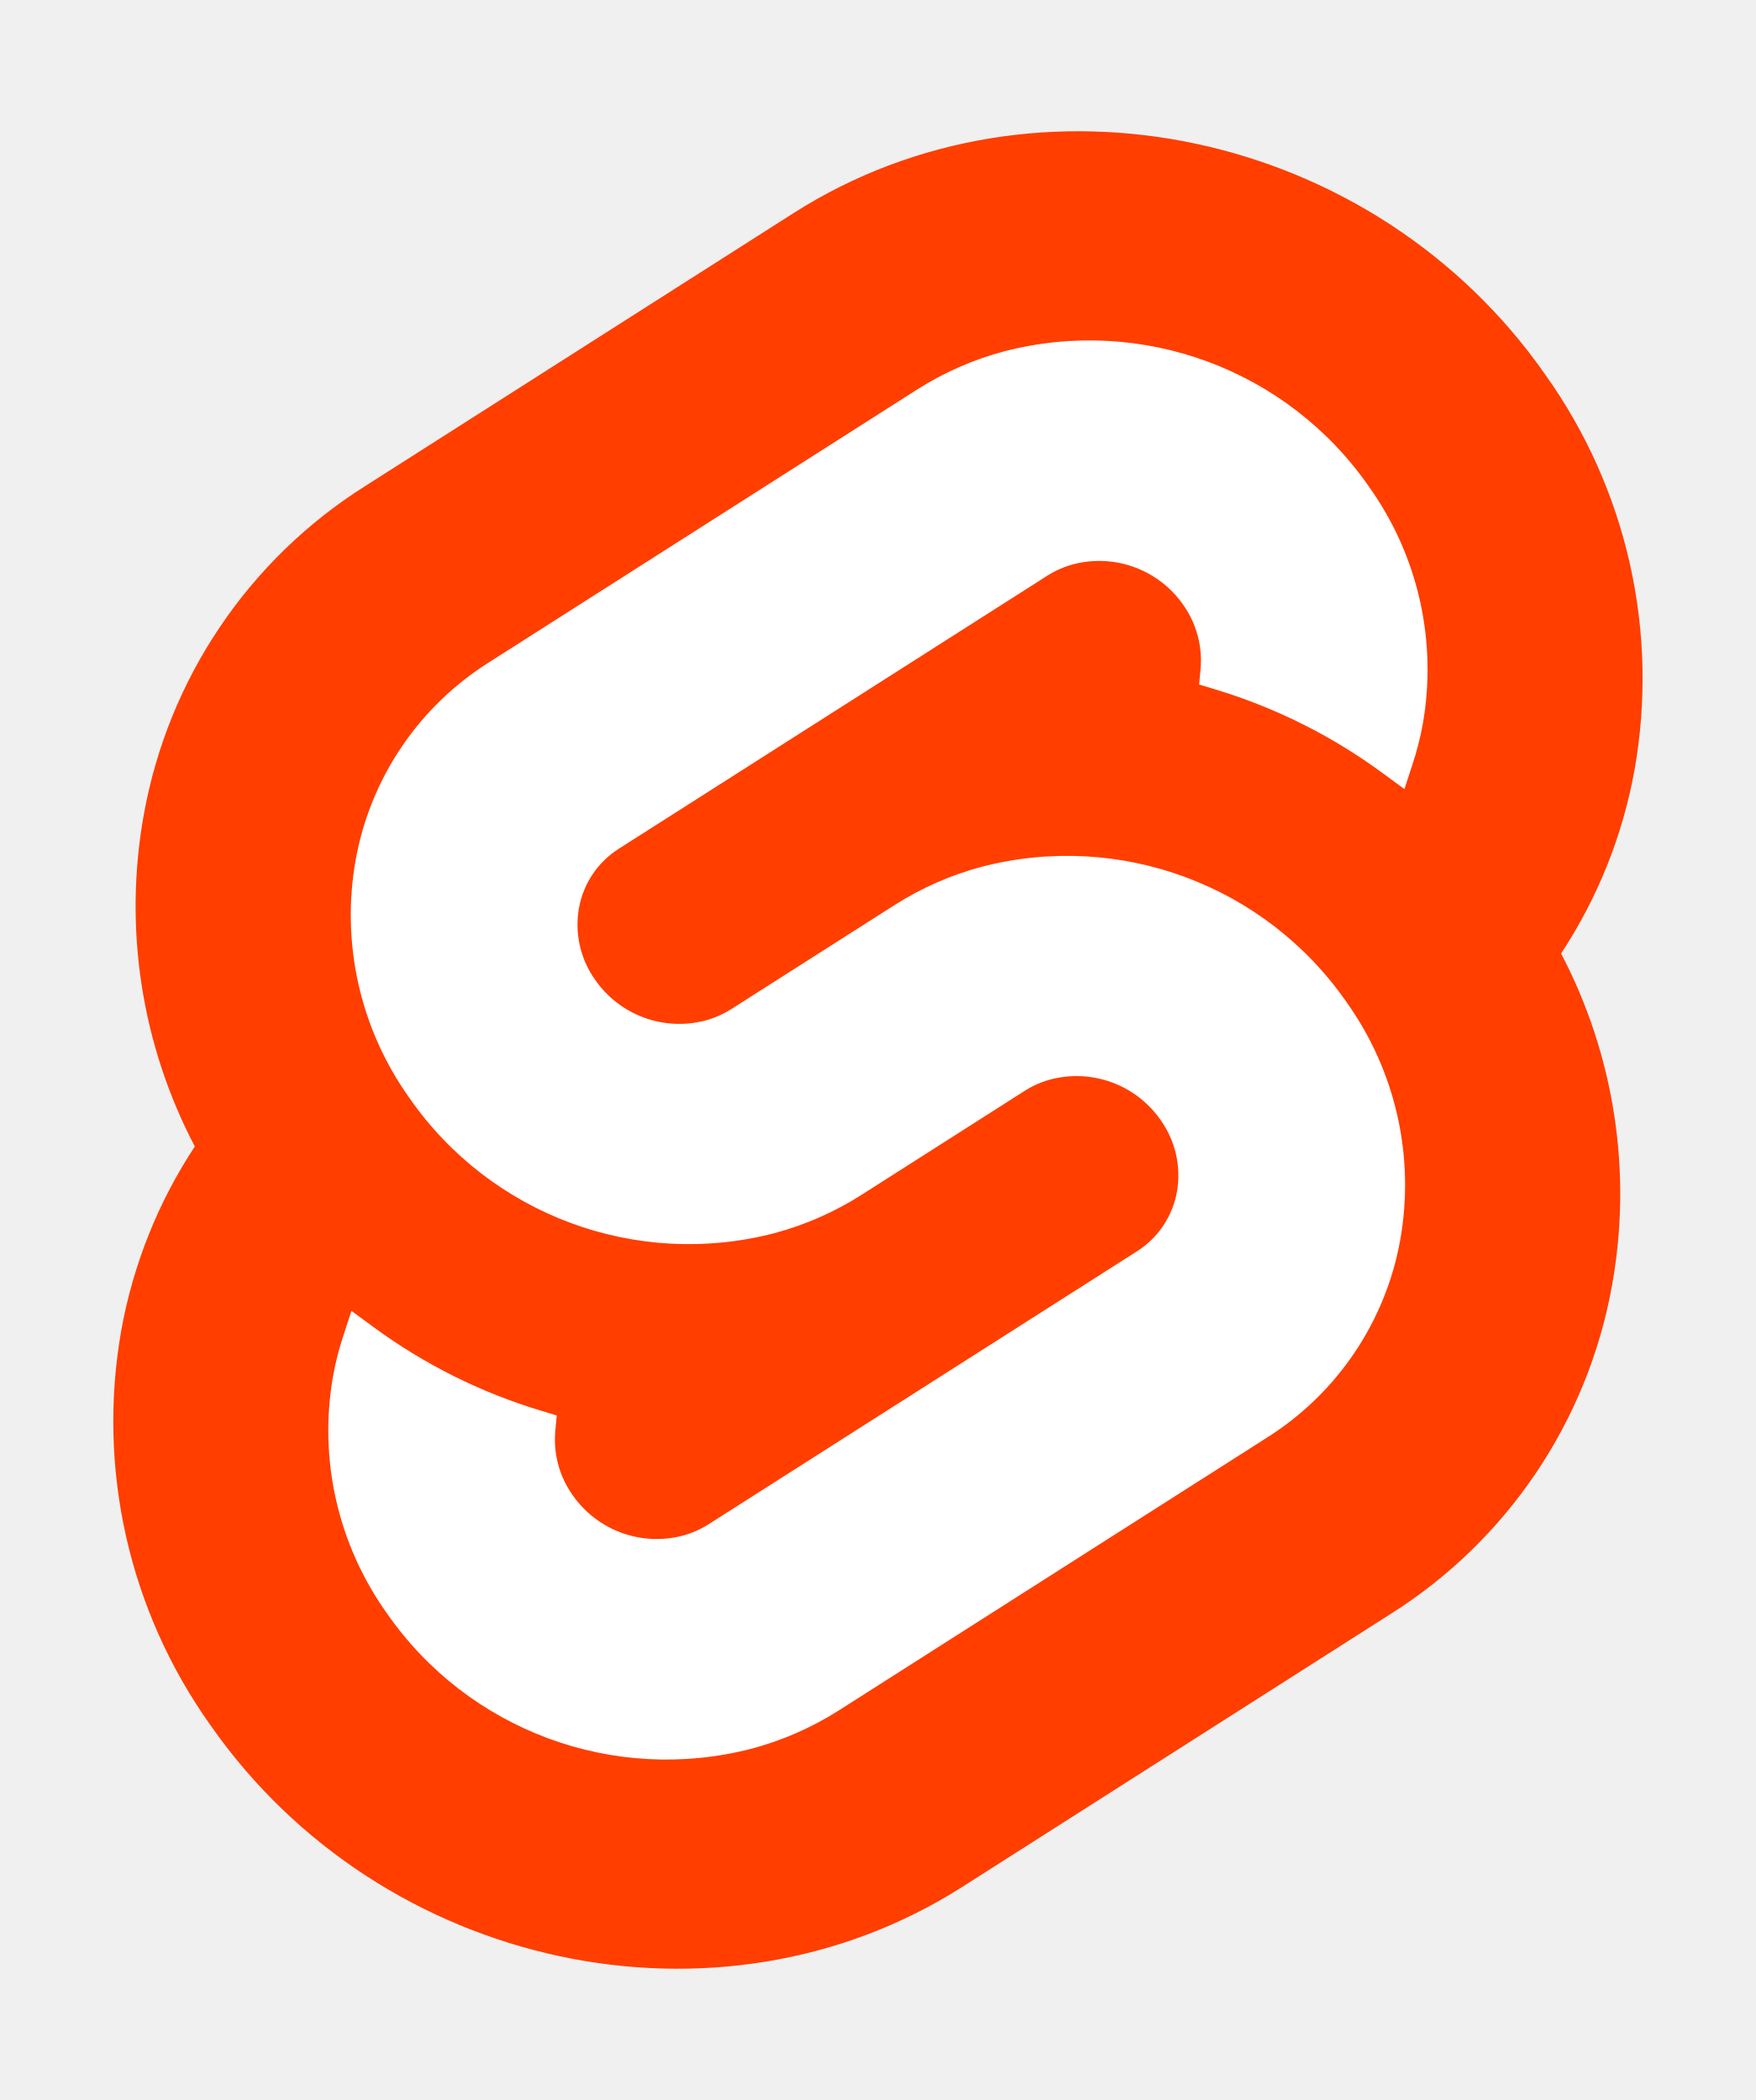
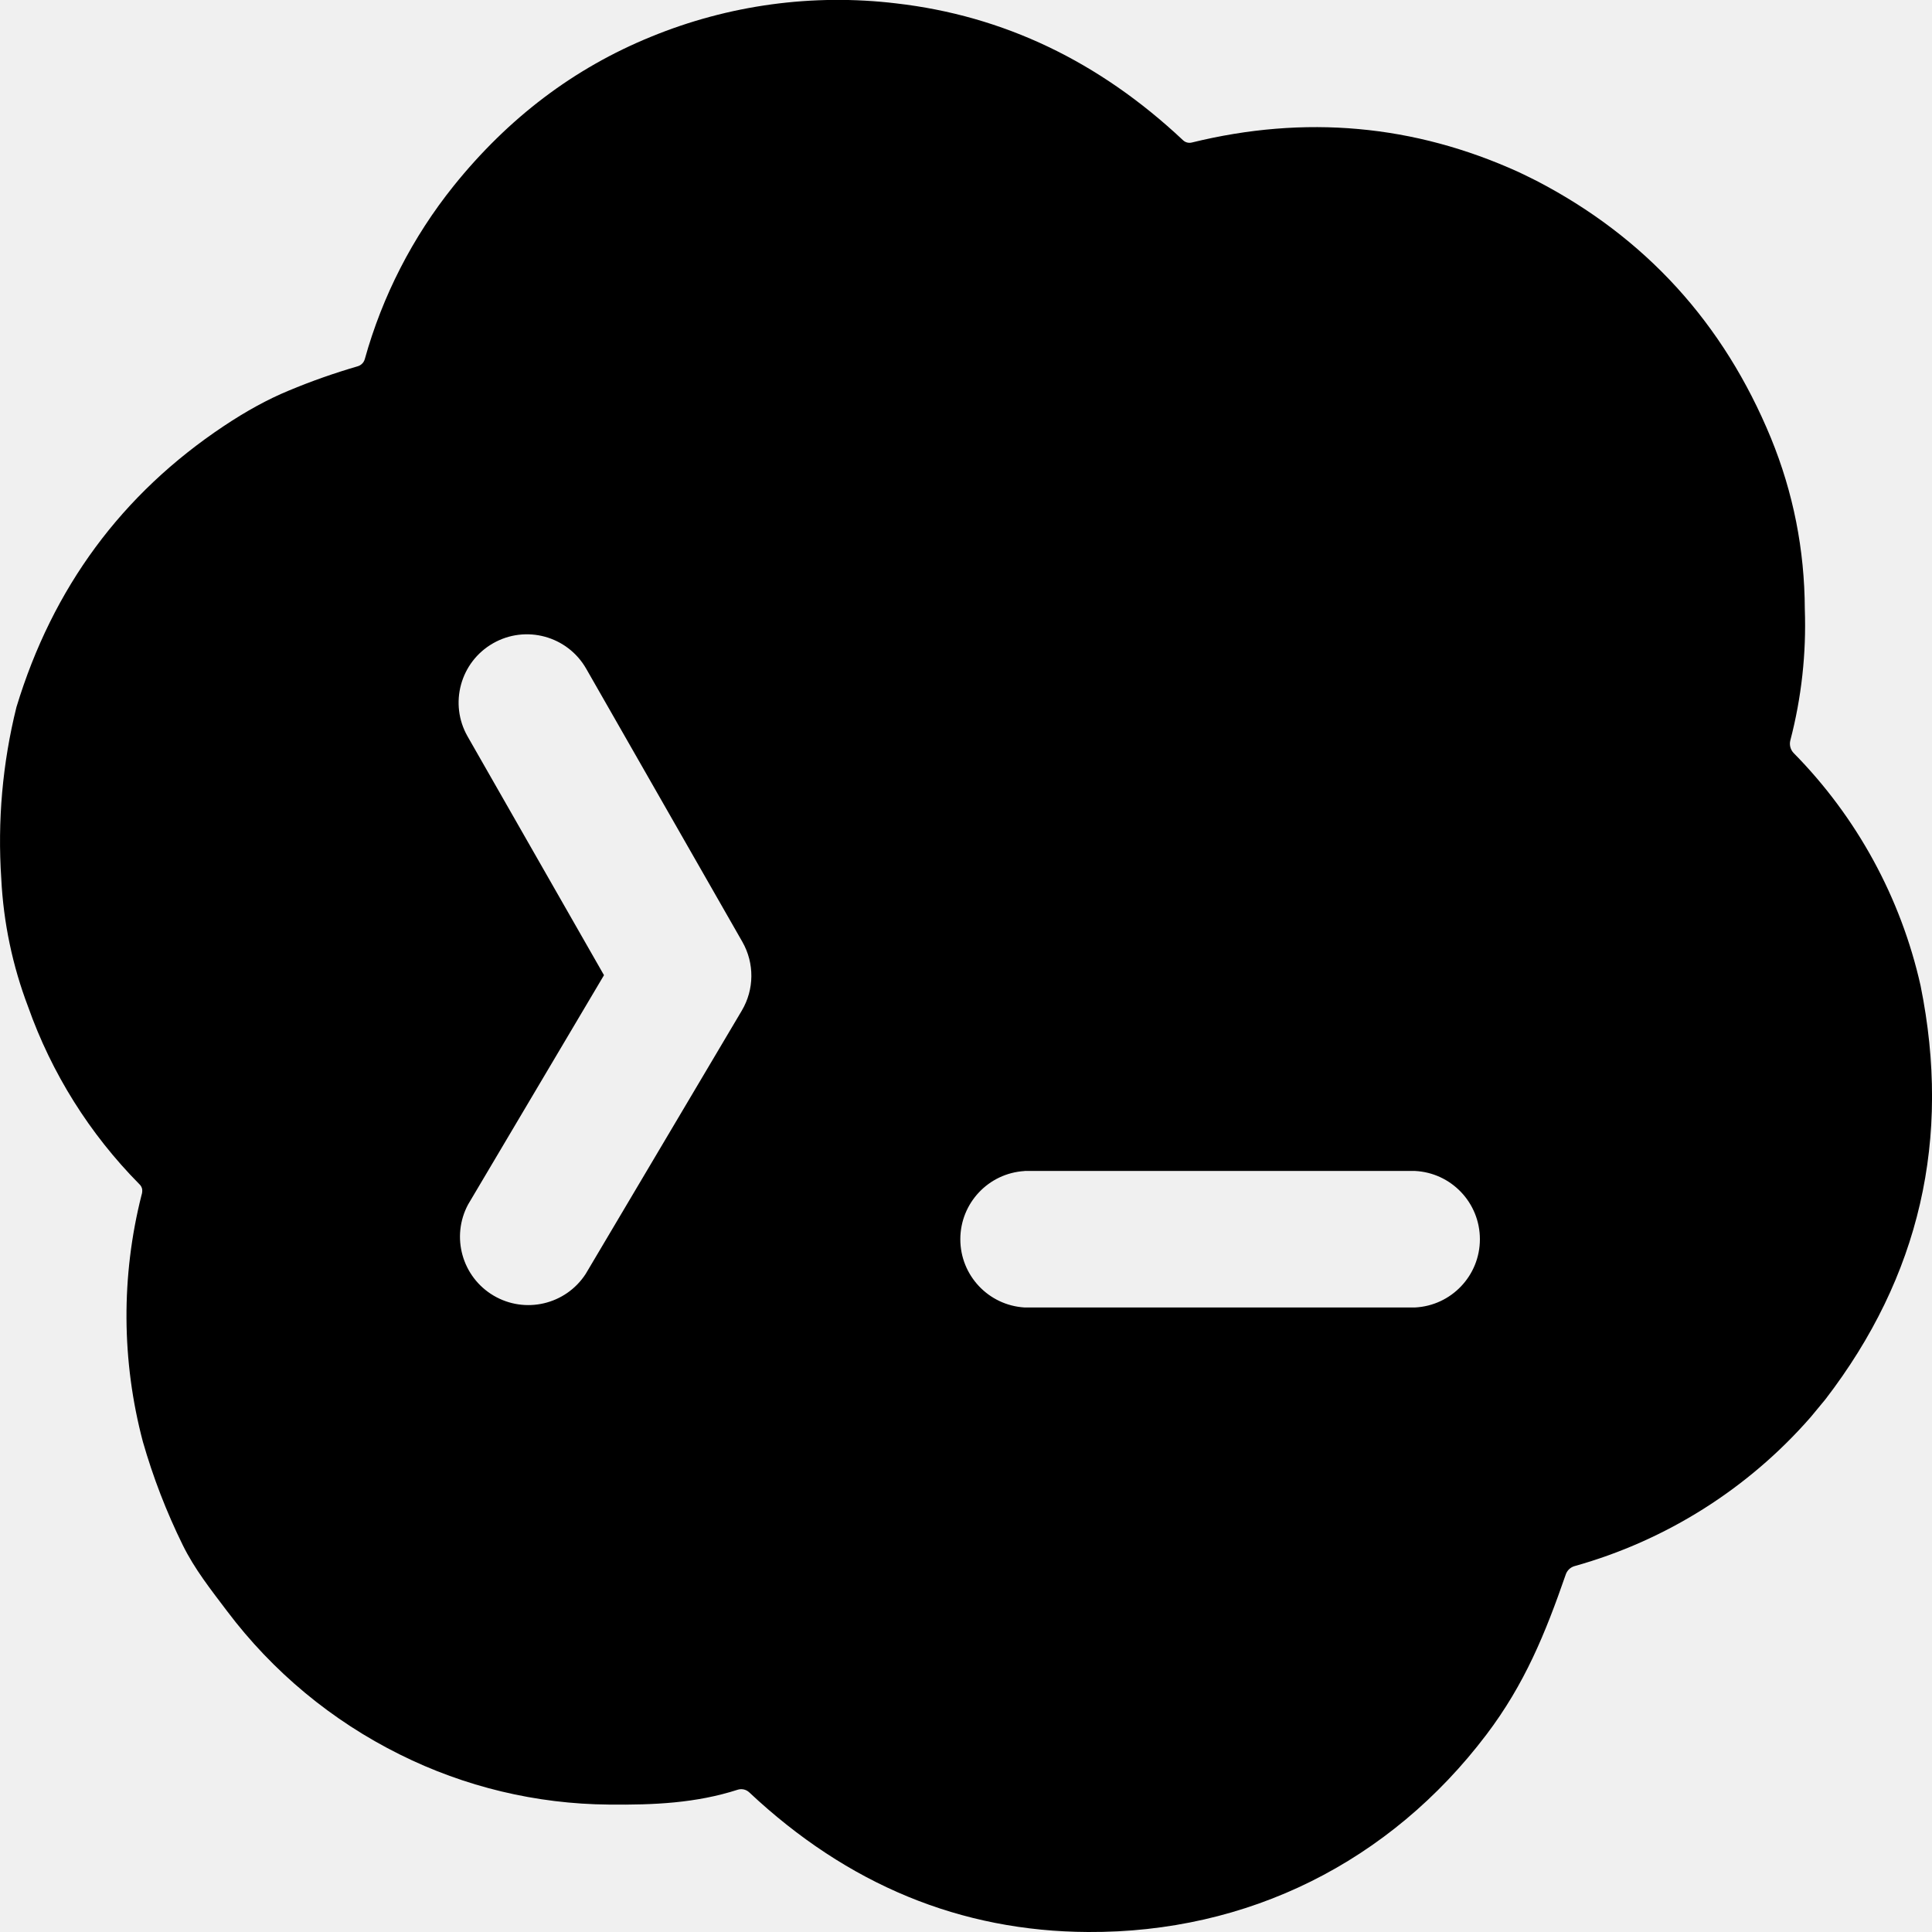
- <svg xmlns="http://www.w3.org/2000/svg" width="107" height="128" viewBox="0 0 107 128">
-   <path d="M94.157 22.819c-10.4-14.885-30.94-19.297-45.792-9.835L22.282 29.608A29.92 29.92 0 0 0 8.764 49.65a31.5 31.5 0 0 0 3.108 20.231 30 30 0 0 0-4.477 11.183 31.9 31.9 0 0 0 5.448 24.116c10.402 14.887 30.942 19.297 45.791 9.835l26.083-16.624A29.92 29.92 0 0 0 98.235 78.35a31.53 31.53 0 0 0-3.105-20.232 30 30 0 0 0 4.474-11.182 31.88 31.88 0 0 0-5.447-24.116" style="fill:#ff3e00" />
-   <path d="M45.817 106.582a20.72 20.72 0 0 1-22.237-8.243 19.17 19.17 0 0 1-3.277-14.503 18 18 0 0 1 .624-2.435l.49-1.498 1.337.981a33.6 33.6 0 0 0 10.203 5.098l.97.294-.09.968a5.85 5.85 0 0 0 1.052 3.878 6.24 6.24 0 0 0 6.695 2.485 5.8 5.8 0 0 0 1.603-.704L69.27 76.28a5.43 5.43 0 0 0 2.45-3.631 5.8 5.8 0 0 0-.987-4.371 6.24 6.24 0 0 0-6.698-2.487 5.7 5.7 0 0 0-1.6.704l-9.953 6.345a19 19 0 0 1-5.296 2.326 20.72 20.72 0 0 1-22.237-8.243 19.17 19.17 0 0 1-3.277-14.502 17.99 17.99 0 0 1 8.13-12.052l26.081-16.623a19 19 0 0 1 5.3-2.329 20.72 20.72 0 0 1 22.237 8.243 19.17 19.17 0 0 1 3.277 14.503 18 18 0 0 1-.624 2.435l-.49 1.498-1.337-.98a33.6 33.6 0 0 0-10.203-5.1l-.97-.294.09-.968a5.86 5.86 0 0 0-1.052-3.878 6.24 6.24 0 0 0-6.696-2.485 5.8 5.8 0 0 0-1.602.704L37.73 51.72a5.42 5.42 0 0 0-2.449 3.63 5.79 5.79 0 0 0 .986 4.372 6.24 6.24 0 0 0 6.698 2.486 5.8 5.8 0 0 0 1.602-.704l9.952-6.342a19 19 0 0 1 5.295-2.328 20.72 20.72 0 0 1 22.237 8.242 19.17 19.17 0 0 1 3.277 14.503 18 18 0 0 1-8.13 12.053l-26.081 16.622a19 19 0 0 1-5.3 2.328" style="fill:#fff" />
+ <svg xmlns="http://www.w3.org/2000/svg" fill="currentColor" fill-rule="evenodd" height="1em" style="flex:none;line-height:1" viewBox="0 0 24 24" width="1em">
+   <path clip-rule="evenodd" d="M8.086.457a6.105 6.105 0 013.046-.415c1.333.153 2.521.72 3.564 1.7a.117.117 0 00.107.029c1.408-.346 2.762-.224 4.061.366l.063.03.154.076c1.357.703 2.33 1.77 2.918 3.198.278.679.418 1.388.421 2.126a5.655 5.655 0 01-.18 1.631.167.167 0 00.04.155 5.982 5.982 0 011.578 2.891c.385 1.901-.01 3.615-1.183 5.14l-.182.22a6.063 6.063 0 01-2.934 1.851.162.162 0 00-.108.102c-.255.736-.511 1.364-.987 1.992-1.199 1.582-2.962 2.462-4.948 2.451-1.583-.008-2.986-.587-4.21-1.736a.145.145 0 00-.14-.032c-.518.167-1.04.191-1.604.185a5.924 5.924 0 01-2.595-.622 6.058 6.058 0 01-2.146-1.781c-.203-.269-.404-.522-.551-.821a7.74 7.74 0 01-.495-1.283 6.11 6.11 0 01-.017-3.064.166.166 0 00.008-.074.115.115 0 00-.037-.064 5.958 5.958 0 01-1.38-2.202 5.196 5.196 0 01-.333-1.589 6.915 6.915 0 01.188-2.132c.45-1.484 1.309-2.648 2.577-3.493.282-.188.55-.334.802-.438.286-.12.573-.22.861-.304a.129.129 0 00.087-.087A6.016 6.016 0 015.635 2.31C6.315 1.464 7.132.846 8.086.457zm-.804 7.85a.848.848 0 00-1.473.842l1.694 2.965-1.688 2.848a.849.849 0 001.46.864l1.94-3.272a.849.849 0 00.007-.854l-1.94-3.393zm5.446 6.24a.849.849 0 000 1.695h4.848a.849.849 0 000-1.696h-4.848z" />
</svg>
